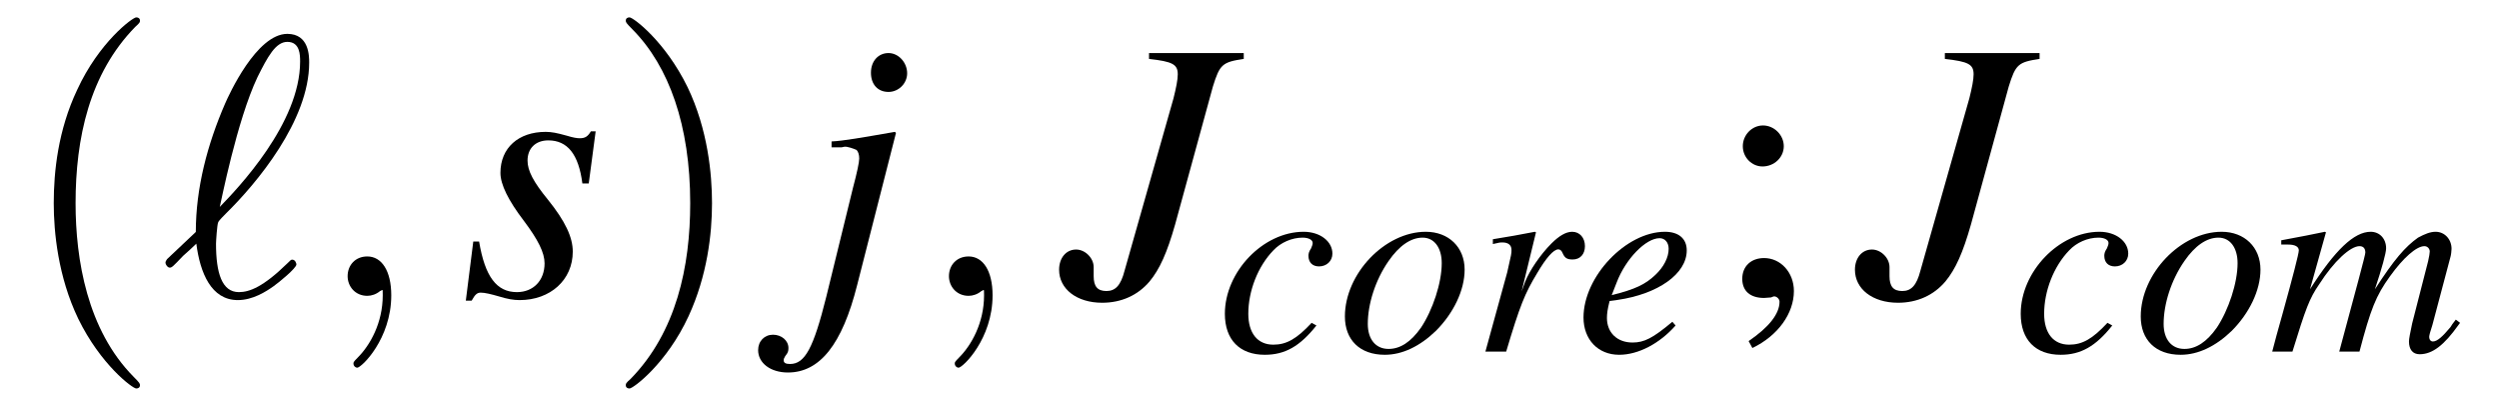
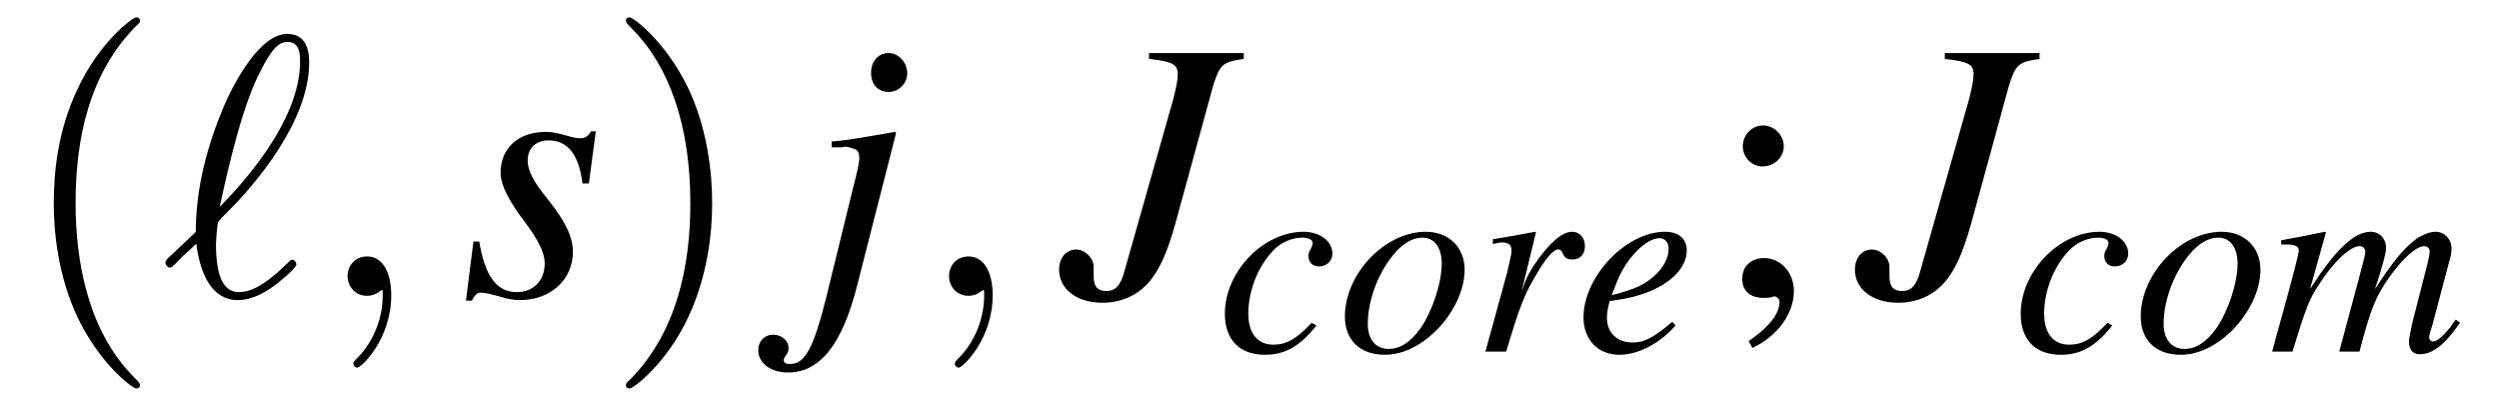
- <svg xmlns="http://www.w3.org/2000/svg" xmlns:xlink="http://www.w3.org/1999/xlink" viewBox="0 0 73.368 11.909" version="1.2">
+ <svg xmlns="http://www.w3.org/2000/svg" xmlns:xlink="http://www.w3.org/1999/xlink" width="73.368" height="11.909" viewBox="0 0 73.368 11.909">
  <defs>
    <g>
-       <symbol overflow="visible" id="glyph0-0">
-         <path style="stroke:none;" d="" />
-       </symbol>
-       <symbol overflow="visible" id="glyph0-1">
-         <path style="stroke:none;" d="M 3.609 2.625 C 3.609 2.578 3.609 2.562 3.422 2.375 C 2.062 1 1.719 -1.062 1.719 -2.719 C 1.719 -4.625 2.125 -6.516 3.469 -7.891 C 3.609 -8.016 3.609 -8.031 3.609 -8.078 C 3.609 -8.141 3.562 -8.172 3.5 -8.172 C 3.391 -8.172 2.406 -7.438 1.766 -6.047 C 1.203 -4.859 1.078 -3.641 1.078 -2.719 C 1.078 -1.875 1.203 -0.562 1.797 0.672 C 2.453 2.016 3.391 2.719 3.5 2.719 C 3.562 2.719 3.609 2.688 3.609 2.625 Z M 3.609 2.625 " />
-       </symbol>
-       <symbol overflow="visible" id="glyph0-2">
-         <path style="stroke:none;" d="M 3.156 -2.719 C 3.156 -3.578 3.031 -4.891 2.438 -6.125 C 1.781 -7.469 0.844 -8.172 0.734 -8.172 C 0.672 -8.172 0.625 -8.141 0.625 -8.078 C 0.625 -8.031 0.625 -8.016 0.828 -7.812 C 1.891 -6.734 2.516 -5 2.516 -2.719 C 2.516 -0.859 2.109 1.062 0.766 2.438 C 0.625 2.562 0.625 2.578 0.625 2.625 C 0.625 2.688 0.672 2.719 0.734 2.719 C 0.844 2.719 1.828 1.984 2.469 0.594 C 3.016 -0.594 3.156 -1.812 3.156 -2.719 Z M 3.156 -2.719 " />
-       </symbol>
-       <symbol overflow="visible" id="glyph1-0">
-         <path style="stroke:none;" d="" />
-       </symbol>
-       <symbol overflow="visible" id="glyph1-1">
-         <path style="stroke:none;" d="M 0.172 -1.078 C 0.156 -1.047 0.125 -1.016 0.125 -0.969 C 0.125 -0.922 0.188 -0.828 0.25 -0.828 C 0.312 -0.828 0.344 -0.859 0.641 -1.172 C 0.734 -1.25 0.953 -1.453 1.031 -1.531 C 1.141 -0.672 1.469 0.125 2.25 0.125 C 2.688 0.125 3.078 -0.125 3.297 -0.281 C 3.453 -0.391 3.969 -0.812 3.969 -0.922 C 3.969 -0.953 3.938 -1.062 3.844 -1.062 C 3.812 -1.062 3.797 -1.047 3.703 -0.953 C 3 -0.266 2.594 -0.109 2.281 -0.109 C 1.781 -0.109 1.609 -0.672 1.609 -1.531 C 1.609 -1.594 1.641 -2.094 1.672 -2.156 C 1.688 -2.188 1.688 -2.203 1.906 -2.422 C 2.797 -3.297 4.344 -5.141 4.344 -6.844 C 4.344 -7.031 4.344 -7.688 3.703 -7.688 C 2.797 -7.688 1.984 -5.891 1.875 -5.641 C 1.359 -4.453 1.016 -3.172 1.016 -1.875 Z M 1.719 -2.609 C 1.75 -2.719 2.219 -5.141 2.828 -6.422 C 3.125 -7.016 3.359 -7.453 3.703 -7.453 C 4.078 -7.453 4.078 -7.062 4.078 -6.875 C 4.078 -5.062 2.25 -3.156 1.719 -2.609 Z M 1.719 -2.609 " />
-       </symbol>
-       <symbol overflow="visible" id="glyph1-2">
-         <path style="stroke:none;" d="M 2.219 -0.016 C 2.219 -0.734 1.938 -1.156 1.516 -1.156 C 1.156 -1.156 0.938 -0.891 0.938 -0.578 C 0.938 -0.281 1.156 0 1.516 0 C 1.641 0 1.781 -0.047 1.891 -0.141 C 1.938 -0.156 1.938 -0.172 1.953 -0.172 C 1.969 -0.172 1.969 -0.156 1.969 -0.016 C 1.969 0.797 1.594 1.453 1.234 1.812 C 1.109 1.938 1.109 1.953 1.109 1.984 C 1.109 2.062 1.172 2.109 1.219 2.109 C 1.344 2.109 2.219 1.266 2.219 -0.016 Z M 2.219 -0.016 " />
-       </symbol>
-       <symbol overflow="visible" id="glyph2-0">
-         <path style="stroke:none;" d="" />
-       </symbol>
-       <symbol overflow="visible" id="glyph2-1">
-         <path style="stroke:none;" d="M 0.391 -1.594 L 0.172 0.141 L 0.344 0.141 C 0.438 -0.031 0.5 -0.094 0.609 -0.094 C 0.734 -0.094 0.922 -0.047 1.141 0.016 C 1.391 0.094 1.578 0.125 1.75 0.125 C 2.656 0.125 3.312 -0.469 3.312 -1.297 C 3.312 -1.719 3.094 -2.188 2.578 -2.828 C 2.156 -3.344 1.984 -3.672 1.984 -3.969 C 1.984 -4.328 2.219 -4.562 2.594 -4.562 C 3.156 -4.562 3.484 -4.156 3.594 -3.297 L 3.781 -3.297 L 3.984 -4.828 L 3.844 -4.828 C 3.75 -4.672 3.672 -4.625 3.516 -4.625 C 3.438 -4.625 3.328 -4.641 3.125 -4.703 C 2.844 -4.781 2.688 -4.812 2.516 -4.812 C 1.719 -4.812 1.188 -4.344 1.188 -3.609 C 1.188 -3.266 1.422 -2.797 1.875 -2.203 C 2.297 -1.641 2.484 -1.266 2.484 -0.953 C 2.484 -0.453 2.156 -0.109 1.672 -0.109 C 1.078 -0.109 0.734 -0.562 0.562 -1.594 Z M 0.391 -1.594 " />
-       </symbol>
-       <symbol overflow="visible" id="glyph2-2">
-         <path style="stroke:none;" d="M 2.688 -4.781 L 2.656 -4.812 C 1.672 -4.641 1.141 -4.547 0.797 -4.531 L 0.797 -4.359 L 1.094 -4.359 L 1.172 -4.375 C 1.25 -4.391 1.469 -4.312 1.531 -4.281 C 1.578 -4.234 1.609 -4.141 1.609 -4.031 C 1.609 -3.922 1.547 -3.625 1.422 -3.156 L 0.641 0.031 C 0.266 1.531 0.016 2 -0.422 2 C -0.547 2 -0.609 1.969 -0.609 1.891 C -0.609 1.844 -0.594 1.828 -0.562 1.766 C -0.484 1.672 -0.469 1.625 -0.469 1.531 C -0.469 1.312 -0.672 1.141 -0.922 1.141 C -1.172 1.141 -1.359 1.328 -1.359 1.594 C -1.359 1.969 -1 2.25 -0.484 2.25 C 0.453 2.25 1.109 1.422 1.547 -0.312 Z M 2.469 -7.125 C 2.172 -7.125 1.953 -6.891 1.953 -6.547 C 1.953 -6.203 2.156 -5.984 2.469 -5.984 C 2.766 -5.984 3.016 -6.234 3.016 -6.531 C 3.016 -6.844 2.766 -7.125 2.469 -7.125 Z M 2.469 -7.125 " />
-       </symbol>
-       <symbol overflow="visible" id="glyph2-3">
-         <path style="stroke:none;" d="M 5.359 -7.125 L 2.578 -7.125 L 2.578 -6.953 C 3.266 -6.875 3.422 -6.797 3.422 -6.5 C 3.422 -6.344 3.375 -6.109 3.297 -5.797 L 1.859 -0.734 C 1.75 -0.312 1.594 -0.141 1.328 -0.141 C 1.062 -0.141 0.953 -0.281 0.953 -0.578 C 0.953 -0.625 0.953 -0.672 0.953 -0.734 L 0.953 -0.844 C 0.953 -1.109 0.703 -1.359 0.438 -1.359 C 0.141 -1.359 -0.062 -1.109 -0.062 -0.766 C -0.062 -0.203 0.453 0.203 1.203 0.203 C 1.766 0.203 2.25 -0.016 2.594 -0.422 C 2.891 -0.781 3.109 -1.266 3.344 -2.094 L 4.453 -6.141 C 4.656 -6.797 4.734 -6.859 5.359 -6.953 Z M 5.359 -7.125 " />
-       </symbol>
-       <symbol overflow="visible" id="glyph3-0">
-         <path style="stroke:none;" d="" />
-       </symbol>
-       <symbol overflow="visible" id="glyph3-1">
-         <path style="stroke:none;" d="M 2.781 -0.844 C 2.344 -0.375 2.047 -0.203 1.656 -0.203 C 1.188 -0.203 0.922 -0.547 0.922 -1.109 C 0.922 -1.781 1.203 -2.5 1.656 -2.969 C 1.875 -3.203 2.203 -3.344 2.516 -3.344 C 2.688 -3.344 2.812 -3.281 2.812 -3.188 C 2.812 -3.141 2.797 -3.109 2.766 -3.031 C 2.703 -2.938 2.688 -2.875 2.688 -2.812 C 2.688 -2.609 2.812 -2.5 3 -2.5 C 3.219 -2.5 3.391 -2.656 3.391 -2.875 C 3.391 -3.234 3.031 -3.516 2.547 -3.516 C 1.359 -3.516 0.234 -2.344 0.234 -1.109 C 0.234 -0.344 0.672 0.094 1.406 0.094 C 2 0.094 2.438 -0.156 2.922 -0.766 Z M 2.781 -0.844 " />
-       </symbol>
-       <symbol overflow="visible" id="glyph3-2">
-         <path style="stroke:none;" d="M 2.594 -3.516 C 1.391 -3.516 0.219 -2.281 0.219 -1.031 C 0.219 -0.344 0.656 0.094 1.391 0.094 C 1.906 0.094 2.422 -0.156 2.891 -0.609 C 3.406 -1.125 3.734 -1.797 3.734 -2.406 C 3.734 -3.062 3.266 -3.516 2.594 -3.516 Z M 2.5 -3.344 C 2.844 -3.344 3.062 -3.047 3.062 -2.594 C 3.062 -2.016 2.797 -1.219 2.453 -0.703 C 2.156 -0.281 1.844 -0.078 1.5 -0.078 C 1.125 -0.078 0.891 -0.359 0.891 -0.812 C 0.891 -1.391 1.109 -2.094 1.5 -2.656 C 1.812 -3.109 2.156 -3.344 2.5 -3.344 Z M 2.5 -3.344 " />
-       </symbol>
-       <symbol overflow="visible" id="glyph3-3">
-         <path style="stroke:none;" d="M 0.969 0 C 1.375 -1.359 1.516 -1.703 1.875 -2.297 C 2.141 -2.75 2.359 -3 2.5 -3 C 2.547 -3 2.594 -2.969 2.625 -2.891 C 2.688 -2.75 2.75 -2.703 2.922 -2.703 C 3.141 -2.703 3.281 -2.859 3.281 -3.094 C 3.281 -3.344 3.125 -3.516 2.906 -3.516 C 2.719 -3.516 2.516 -3.391 2.297 -3.172 C 1.969 -2.844 1.656 -2.375 1.531 -2.062 L 1.422 -1.766 L 1.844 -3.5 L 1.812 -3.516 C 1.234 -3.406 1.156 -3.391 0.578 -3.297 L 0.578 -3.156 C 0.766 -3.203 0.797 -3.203 0.859 -3.203 C 1.031 -3.203 1.125 -3.125 1.125 -2.984 C 1.125 -2.875 1.125 -2.875 1 -2.328 L 0.359 0 Z M 0.969 0 " />
-       </symbol>
-       <symbol overflow="visible" id="glyph3-4">
-         <path style="stroke:none;" d="M 2.859 -0.875 C 2.281 -0.391 2.031 -0.266 1.688 -0.266 C 1.234 -0.266 0.938 -0.562 0.938 -0.984 C 0.938 -1.109 0.953 -1.234 1.016 -1.484 L 1.25 -1.516 C 2.438 -1.688 3.281 -2.281 3.281 -2.969 C 3.281 -3.312 3.047 -3.516 2.641 -3.516 C 1.5 -3.516 0.25 -2.203 0.25 -1 C 0.25 -0.359 0.672 0.094 1.297 0.094 C 1.859 0.094 2.484 -0.234 2.953 -0.766 Z M 1.219 -2.016 C 1.484 -2.719 2.078 -3.328 2.484 -3.328 C 2.641 -3.328 2.75 -3.203 2.75 -3.016 C 2.75 -2.766 2.609 -2.484 2.359 -2.25 C 2.062 -1.969 1.766 -1.828 1.078 -1.656 Z M 1.219 -2.016 " />
-       </symbol>
-       <symbol overflow="visible" id="glyph3-5">
-         <path style="stroke:none;" d="M 5.484 -0.938 C 5.406 -0.844 5.344 -0.75 5.328 -0.719 C 5.094 -0.438 4.938 -0.297 4.812 -0.297 C 4.75 -0.297 4.703 -0.344 4.703 -0.438 C 4.703 -0.469 4.734 -0.594 4.797 -0.781 L 5.328 -2.781 C 5.344 -2.828 5.359 -2.969 5.359 -3.016 C 5.359 -3.297 5.156 -3.516 4.891 -3.516 C 4.734 -3.516 4.578 -3.453 4.375 -3.344 C 4 -3.078 3.672 -2.703 3.109 -1.828 C 3.312 -2.438 3.438 -2.891 3.438 -3.031 C 3.438 -3.312 3.25 -3.516 2.984 -3.516 C 2.5 -3.516 1.938 -2.984 1.203 -1.828 L 1.672 -3.5 L 1.641 -3.516 C 1.188 -3.422 1.031 -3.391 0.359 -3.266 L 0.359 -3.141 L 0.562 -3.141 C 0.766 -3.141 0.875 -3.078 0.875 -2.969 C 0.875 -2.875 0.688 -2.156 0.406 -1.141 C 0.219 -0.484 0.203 -0.406 0.094 0 L 0.688 0 C 1.078 -1.266 1.188 -1.562 1.469 -1.969 C 1.906 -2.656 2.391 -3.094 2.656 -3.094 C 2.766 -3.094 2.828 -3.031 2.828 -2.906 C 2.828 -2.828 2.562 -1.859 2.062 0 L 2.656 0 C 2.984 -1.25 3.141 -1.641 3.547 -2.203 C 3.938 -2.75 4.328 -3.094 4.562 -3.094 C 4.656 -3.094 4.719 -3.016 4.719 -2.938 C 4.719 -2.891 4.703 -2.797 4.672 -2.656 L 4.203 -0.828 C 4.141 -0.531 4.109 -0.375 4.109 -0.297 C 4.109 -0.062 4.219 0.078 4.422 0.078 C 4.797 0.078 5.141 -0.188 5.562 -0.781 L 5.609 -0.844 Z M 5.484 -0.938 " />
-       </symbol>
-       <symbol overflow="visible" id="glyph4-0">
-         <path style="stroke:none;" d="" />
-       </symbol>
-       <symbol overflow="visible" id="glyph4-1">
-         <path style="stroke:none;" d="M 1.172 1.531 C 1.922 1.172 2.391 0.516 2.391 -0.141 C 2.391 -0.688 2 -1.109 1.516 -1.109 C 1.141 -1.109 0.875 -0.875 0.875 -0.5 C 0.875 -0.141 1.109 0.062 1.516 0.062 C 1.578 0.062 1.656 0.047 1.719 0.047 C 1.797 0.016 1.797 0.016 1.812 0.016 C 1.891 0.016 1.969 0.094 1.969 0.172 C 1.969 0.531 1.656 0.922 1.062 1.328 Z M 1.484 -5 C 1.156 -5 0.891 -4.719 0.891 -4.391 C 0.891 -4.062 1.156 -3.797 1.469 -3.797 C 1.812 -3.797 2.094 -4.062 2.094 -4.391 C 2.094 -4.719 1.812 -5 1.484 -5 Z M 1.484 -5 " />
-       </symbol>
+       <g id="glyph-0-0">
+ </g>
+       <g id="glyph-0-1">
+         <path d="M 3.609 2.625 C 3.609 2.578 3.609 2.562 3.422 2.375 C 2.062 1 1.719 -1.062 1.719 -2.719 C 1.719 -4.625 2.125 -6.516 3.469 -7.891 C 3.609 -8.016 3.609 -8.031 3.609 -8.078 C 3.609 -8.141 3.562 -8.172 3.5 -8.172 C 3.391 -8.172 2.406 -7.438 1.766 -6.047 C 1.203 -4.859 1.078 -3.641 1.078 -2.719 C 1.078 -1.875 1.203 -0.562 1.797 0.672 C 2.453 2.016 3.391 2.719 3.5 2.719 C 3.562 2.719 3.609 2.688 3.609 2.625 Z M 3.609 2.625 " />
+       </g>
+       <g id="glyph-0-2">
+         <path d="M 3.156 -2.719 C 3.156 -3.578 3.031 -4.891 2.438 -6.125 C 1.781 -7.469 0.844 -8.172 0.734 -8.172 C 0.672 -8.172 0.625 -8.141 0.625 -8.078 C 0.625 -8.031 0.625 -8.016 0.828 -7.812 C 1.891 -6.734 2.516 -5 2.516 -2.719 C 2.516 -0.859 2.109 1.062 0.766 2.438 C 0.625 2.562 0.625 2.578 0.625 2.625 C 0.625 2.688 0.672 2.719 0.734 2.719 C 0.844 2.719 1.828 1.984 2.469 0.594 C 3.016 -0.594 3.156 -1.812 3.156 -2.719 Z M 3.156 -2.719 " />
+       </g>
+       <g id="glyph-1-0">
+ </g>
+       <g id="glyph-1-1">
+         <path d="M 0.172 -1.078 C 0.156 -1.047 0.125 -1.016 0.125 -0.969 C 0.125 -0.922 0.188 -0.828 0.25 -0.828 C 0.312 -0.828 0.344 -0.859 0.641 -1.172 C 0.734 -1.25 0.953 -1.453 1.031 -1.531 C 1.141 -0.672 1.469 0.125 2.25 0.125 C 2.688 0.125 3.078 -0.125 3.297 -0.281 C 3.453 -0.391 3.969 -0.812 3.969 -0.922 C 3.969 -0.953 3.938 -1.062 3.844 -1.062 C 3.812 -1.062 3.797 -1.047 3.703 -0.953 C 3 -0.266 2.594 -0.109 2.281 -0.109 C 1.781 -0.109 1.609 -0.672 1.609 -1.531 C 1.609 -1.594 1.641 -2.094 1.672 -2.156 C 1.688 -2.188 1.688 -2.203 1.906 -2.422 C 2.797 -3.297 4.344 -5.141 4.344 -6.844 C 4.344 -7.031 4.344 -7.688 3.703 -7.688 C 2.797 -7.688 1.984 -5.891 1.875 -5.641 C 1.359 -4.453 1.016 -3.172 1.016 -1.875 Z M 1.719 -2.609 C 1.75 -2.719 2.219 -5.141 2.828 -6.422 C 3.125 -7.016 3.359 -7.453 3.703 -7.453 C 4.078 -7.453 4.078 -7.062 4.078 -6.875 C 4.078 -5.062 2.25 -3.156 1.719 -2.609 Z M 1.719 -2.609 " />
+       </g>
+       <g id="glyph-1-2">
+         <path d="M 2.219 -0.016 C 2.219 -0.734 1.938 -1.156 1.516 -1.156 C 1.156 -1.156 0.938 -0.891 0.938 -0.578 C 0.938 -0.281 1.156 0 1.516 0 C 1.641 0 1.781 -0.047 1.891 -0.141 C 1.938 -0.156 1.938 -0.172 1.953 -0.172 C 1.969 -0.172 1.969 -0.156 1.969 -0.016 C 1.969 0.797 1.594 1.453 1.234 1.812 C 1.109 1.938 1.109 1.953 1.109 1.984 C 1.109 2.062 1.172 2.109 1.219 2.109 C 1.344 2.109 2.219 1.266 2.219 -0.016 Z M 2.219 -0.016 " />
+       </g>
+       <g id="glyph-2-0">
+ </g>
+       <g id="glyph-2-1">
+         <path d="M 0.391 -1.594 L 0.172 0.141 L 0.344 0.141 C 0.438 -0.031 0.5 -0.094 0.609 -0.094 C 0.734 -0.094 0.922 -0.047 1.141 0.016 C 1.391 0.094 1.578 0.125 1.75 0.125 C 2.656 0.125 3.312 -0.469 3.312 -1.297 C 3.312 -1.719 3.094 -2.188 2.578 -2.828 C 2.156 -3.344 1.984 -3.672 1.984 -3.969 C 1.984 -4.328 2.219 -4.562 2.594 -4.562 C 3.156 -4.562 3.484 -4.156 3.594 -3.297 L 3.781 -3.297 L 3.984 -4.828 L 3.844 -4.828 C 3.75 -4.672 3.672 -4.625 3.516 -4.625 C 3.438 -4.625 3.328 -4.641 3.125 -4.703 C 2.844 -4.781 2.688 -4.812 2.516 -4.812 C 1.719 -4.812 1.188 -4.344 1.188 -3.609 C 1.188 -3.266 1.422 -2.797 1.875 -2.203 C 2.297 -1.641 2.484 -1.266 2.484 -0.953 C 2.484 -0.453 2.156 -0.109 1.672 -0.109 C 1.078 -0.109 0.734 -0.562 0.562 -1.594 Z M 0.391 -1.594 " />
+       </g>
+       <g id="glyph-2-2">
+         <path d="M 2.688 -4.781 L 2.656 -4.812 C 1.672 -4.641 1.141 -4.547 0.797 -4.531 L 0.797 -4.359 L 1.094 -4.359 L 1.172 -4.375 C 1.25 -4.391 1.469 -4.312 1.531 -4.281 C 1.578 -4.234 1.609 -4.141 1.609 -4.031 C 1.609 -3.922 1.547 -3.625 1.422 -3.156 L 0.641 0.031 C 0.266 1.531 0.016 2 -0.422 2 C -0.547 2 -0.609 1.969 -0.609 1.891 C -0.609 1.844 -0.594 1.828 -0.562 1.766 C -0.484 1.672 -0.469 1.625 -0.469 1.531 C -0.469 1.312 -0.672 1.141 -0.922 1.141 C -1.172 1.141 -1.359 1.328 -1.359 1.594 C -1.359 1.969 -1 2.25 -0.484 2.25 C 0.453 2.25 1.109 1.422 1.547 -0.312 Z M 2.469 -7.125 C 2.172 -7.125 1.953 -6.891 1.953 -6.547 C 1.953 -6.203 2.156 -5.984 2.469 -5.984 C 2.766 -5.984 3.016 -6.234 3.016 -6.531 C 3.016 -6.844 2.766 -7.125 2.469 -7.125 Z M 2.469 -7.125 " />
+       </g>
+       <g id="glyph-2-3">
+         <path d="M 5.359 -7.125 L 2.578 -7.125 L 2.578 -6.953 C 3.266 -6.875 3.422 -6.797 3.422 -6.5 C 3.422 -6.344 3.375 -6.109 3.297 -5.797 L 1.859 -0.734 C 1.75 -0.312 1.594 -0.141 1.328 -0.141 C 1.062 -0.141 0.953 -0.281 0.953 -0.578 C 0.953 -0.625 0.953 -0.672 0.953 -0.734 L 0.953 -0.844 C 0.953 -1.109 0.703 -1.359 0.438 -1.359 C 0.141 -1.359 -0.062 -1.109 -0.062 -0.766 C -0.062 -0.203 0.453 0.203 1.203 0.203 C 1.766 0.203 2.25 -0.016 2.594 -0.422 C 2.891 -0.781 3.109 -1.266 3.344 -2.094 L 4.453 -6.141 C 4.656 -6.797 4.734 -6.859 5.359 -6.953 Z M 5.359 -7.125 " />
+       </g>
+       <g id="glyph-3-0">
+ </g>
+       <g id="glyph-3-1">
+         <path d="M 2.781 -0.844 C 2.344 -0.375 2.047 -0.203 1.656 -0.203 C 1.188 -0.203 0.922 -0.547 0.922 -1.109 C 0.922 -1.781 1.203 -2.5 1.656 -2.969 C 1.875 -3.203 2.203 -3.344 2.516 -3.344 C 2.688 -3.344 2.812 -3.281 2.812 -3.188 C 2.812 -3.141 2.797 -3.109 2.766 -3.031 C 2.703 -2.938 2.688 -2.875 2.688 -2.812 C 2.688 -2.609 2.812 -2.5 3 -2.5 C 3.219 -2.5 3.391 -2.656 3.391 -2.875 C 3.391 -3.234 3.031 -3.516 2.547 -3.516 C 1.359 -3.516 0.234 -2.344 0.234 -1.109 C 0.234 -0.344 0.672 0.094 1.406 0.094 C 2 0.094 2.438 -0.156 2.922 -0.766 Z M 2.781 -0.844 " />
+       </g>
+       <g id="glyph-3-2">
+         <path d="M 2.594 -3.516 C 1.391 -3.516 0.219 -2.281 0.219 -1.031 C 0.219 -0.344 0.656 0.094 1.391 0.094 C 1.906 0.094 2.422 -0.156 2.891 -0.609 C 3.406 -1.125 3.734 -1.797 3.734 -2.406 C 3.734 -3.062 3.266 -3.516 2.594 -3.516 Z M 2.5 -3.344 C 2.844 -3.344 3.062 -3.047 3.062 -2.594 C 3.062 -2.016 2.797 -1.219 2.453 -0.703 C 2.156 -0.281 1.844 -0.078 1.5 -0.078 C 1.125 -0.078 0.891 -0.359 0.891 -0.812 C 0.891 -1.391 1.109 -2.094 1.5 -2.656 C 1.812 -3.109 2.156 -3.344 2.5 -3.344 Z M 2.5 -3.344 " />
+       </g>
+       <g id="glyph-3-3">
+         <path d="M 0.969 0 C 1.375 -1.359 1.516 -1.703 1.875 -2.297 C 2.141 -2.75 2.359 -3 2.5 -3 C 2.547 -3 2.594 -2.969 2.625 -2.891 C 2.688 -2.75 2.75 -2.703 2.922 -2.703 C 3.141 -2.703 3.281 -2.859 3.281 -3.094 C 3.281 -3.344 3.125 -3.516 2.906 -3.516 C 2.719 -3.516 2.516 -3.391 2.297 -3.172 C 1.969 -2.844 1.656 -2.375 1.531 -2.062 L 1.422 -1.766 L 1.844 -3.5 L 1.812 -3.516 C 1.234 -3.406 1.156 -3.391 0.578 -3.297 L 0.578 -3.156 C 0.766 -3.203 0.797 -3.203 0.859 -3.203 C 1.031 -3.203 1.125 -3.125 1.125 -2.984 C 1.125 -2.875 1.125 -2.875 1 -2.328 L 0.359 0 Z M 0.969 0 " />
+       </g>
+       <g id="glyph-3-4">
+         <path d="M 2.859 -0.875 C 2.281 -0.391 2.031 -0.266 1.688 -0.266 C 1.234 -0.266 0.938 -0.562 0.938 -0.984 C 0.938 -1.109 0.953 -1.234 1.016 -1.484 L 1.25 -1.516 C 2.438 -1.688 3.281 -2.281 3.281 -2.969 C 3.281 -3.312 3.047 -3.516 2.641 -3.516 C 1.5 -3.516 0.25 -2.203 0.25 -1 C 0.25 -0.359 0.672 0.094 1.297 0.094 C 1.859 0.094 2.484 -0.234 2.953 -0.766 Z M 1.219 -2.016 C 1.484 -2.719 2.078 -3.328 2.484 -3.328 C 2.641 -3.328 2.75 -3.203 2.75 -3.016 C 2.75 -2.766 2.609 -2.484 2.359 -2.25 C 2.062 -1.969 1.766 -1.828 1.078 -1.656 Z M 1.219 -2.016 " />
+       </g>
+       <g id="glyph-3-5">
+         <path d="M 5.484 -0.938 C 5.406 -0.844 5.344 -0.75 5.328 -0.719 C 5.094 -0.438 4.938 -0.297 4.812 -0.297 C 4.75 -0.297 4.703 -0.344 4.703 -0.438 C 4.703 -0.469 4.734 -0.594 4.797 -0.781 L 5.328 -2.781 C 5.344 -2.828 5.359 -2.969 5.359 -3.016 C 5.359 -3.297 5.156 -3.516 4.891 -3.516 C 4.734 -3.516 4.578 -3.453 4.375 -3.344 C 4 -3.078 3.672 -2.703 3.109 -1.828 C 3.312 -2.438 3.438 -2.891 3.438 -3.031 C 3.438 -3.312 3.25 -3.516 2.984 -3.516 C 2.5 -3.516 1.938 -2.984 1.203 -1.828 L 1.672 -3.5 L 1.641 -3.516 C 1.188 -3.422 1.031 -3.391 0.359 -3.266 L 0.359 -3.141 L 0.562 -3.141 C 0.766 -3.141 0.875 -3.078 0.875 -2.969 C 0.875 -2.875 0.688 -2.156 0.406 -1.141 C 0.219 -0.484 0.203 -0.406 0.094 0 L 0.688 0 C 1.078 -1.266 1.188 -1.562 1.469 -1.969 C 1.906 -2.656 2.391 -3.094 2.656 -3.094 C 2.766 -3.094 2.828 -3.031 2.828 -2.906 C 2.828 -2.828 2.562 -1.859 2.062 0 L 2.656 0 C 2.984 -1.25 3.141 -1.641 3.547 -2.203 C 3.938 -2.75 4.328 -3.094 4.562 -3.094 C 4.656 -3.094 4.719 -3.016 4.719 -2.938 C 4.719 -2.891 4.703 -2.797 4.672 -2.656 L 4.203 -0.828 C 4.141 -0.531 4.109 -0.375 4.109 -0.297 C 4.109 -0.062 4.219 0.078 4.422 0.078 C 4.797 0.078 5.141 -0.188 5.562 -0.781 L 5.609 -0.844 Z M 5.484 -0.938 " />
+       </g>
+       <g id="glyph-4-0">
+ </g>
+       <g id="glyph-4-1">
+         <path d="M 1.172 1.531 C 1.922 1.172 2.391 0.516 2.391 -0.141 C 2.391 -0.688 2 -1.109 1.516 -1.109 C 1.141 -1.109 0.875 -0.875 0.875 -0.5 C 0.875 -0.141 1.109 0.062 1.516 0.062 C 1.578 0.062 1.656 0.047 1.719 0.047 C 1.797 0.016 1.797 0.016 1.812 0.016 C 1.891 0.016 1.969 0.094 1.969 0.172 C 1.969 0.531 1.656 0.922 1.062 1.328 Z M 1.484 -5 C 1.156 -5 0.891 -4.719 0.891 -4.391 C 0.891 -4.062 1.156 -3.797 1.469 -3.797 C 1.812 -3.797 2.094 -4.062 2.094 -4.391 C 2.094 -4.719 1.812 -5 1.484 -5 Z M 1.484 -5 " />
+       </g>
    </g>
-     <clipPath id="clip1">
-       <path d="M 1 0 L 5 0 L 5 11.91 L 1 11.91 Z M 1 0 " />
+     <clipPath id="clip-0">
+       <path clip-rule="nonzero" d="M 1 0 L 5 0 L 5 11.91 L 1 11.91 Z M 1 0 " />
    </clipPath>
-     <clipPath id="clip2">
-       <path d="M 18 0 L 21 0 L 21 11.91 L 18 11.91 Z M 18 0 " />
+     <clipPath id="clip-1">
+       <path clip-rule="nonzero" d="M 18 0 L 21 0 L 21 11.91 L 18 11.91 Z M 18 0 " />
    </clipPath>
  </defs>
-   <g id="surface1">
-     <g clip-path="url(#clip1)" clip-rule="nonzero">
-       <g style="fill:rgb(0%,0%,0%);fill-opacity:1;">
-         <use xlink:href="#glyph0-1" x="0.5" y="8.682" />
-       </g>
-     </g>
-     <g style="fill:rgb(0%,0%,0%);fill-opacity:1;">
-       <use xlink:href="#glyph1-1" x="4.733" y="8.682" />
-     </g>
-     <g style="fill:rgb(0%,0%,0%);fill-opacity:1;">
-       <use xlink:href="#glyph1-2" x="9.268" y="8.682" />
-     </g>
-     <g style="fill:rgb(0%,0%,0%);fill-opacity:1;">
-       <use xlink:href="#glyph2-1" x="13.504" y="8.682" />
-     </g>
-     <g clip-path="url(#clip2)" clip-rule="nonzero">
-       <g style="fill:rgb(0%,0%,0%);fill-opacity:1;">
-         <use xlink:href="#glyph0-2" x="17.748" y="8.682" />
-       </g>
-     </g>
-     <g style="fill:rgb(0%,0%,0%);fill-opacity:1;">
-       <use xlink:href="#glyph2-2" x="23.617" y="8.682" />
-     </g>
-     <g style="fill:rgb(0%,0%,0%);fill-opacity:1;">
-       <use xlink:href="#glyph1-2" x="26.922" y="8.682" />
-     </g>
-     <g style="fill:rgb(0%,0%,0%);fill-opacity:1;">
-       <use xlink:href="#glyph2-3" x="31.156" y="8.682" />
-     </g>
-     <g style="fill:rgb(0%,0%,0%);fill-opacity:1;">
-       <use xlink:href="#glyph3-1" x="35.727" y="10.318" />
-       <use xlink:href="#glyph3-2" x="39.266" y="10.318" />
-       <use xlink:href="#glyph3-3" x="43.251" y="10.318" />
-     </g>
-     <g style="fill:rgb(0%,0%,0%);fill-opacity:1;">
-       <use xlink:href="#glyph3-4" x="46.24" y="10.318" />
-     </g>
-     <g style="fill:rgb(0%,0%,0%);fill-opacity:1;">
-       <use xlink:href="#glyph4-1" x="50.276" y="8.682" />
-     </g>
-     <g style="fill:rgb(0%,0%,0%);fill-opacity:1;">
-       <use xlink:href="#glyph2-3" x="54.521" y="8.682" />
-     </g>
-     <g style="fill:rgb(0%,0%,0%);fill-opacity:1;">
-       <use xlink:href="#glyph3-1" x="59.092" y="10.318" />
-       <use xlink:href="#glyph3-2" x="62.631" y="10.318" />
-       <use xlink:href="#glyph3-5" x="66.616" y="10.318" />
+   <g clip-path="url(#clip-0)">
+     <g fill="rgb(0%, 0%, 0%)" fill-opacity="1">
+       <use xlink:href="#glyph-0-1" x="0.5" y="8.682" />
    </g>
  </g>
+   <g fill="rgb(0%, 0%, 0%)" fill-opacity="1">
+     <use xlink:href="#glyph-1-1" x="4.732" y="8.682" />
+   </g>
+   <g fill="rgb(0%, 0%, 0%)" fill-opacity="1">
+     <use xlink:href="#glyph-1-2" x="9.267" y="8.682" />
+   </g>
+   <g fill="rgb(0%, 0%, 0%)" fill-opacity="1">
+     <use xlink:href="#glyph-2-1" x="13.508" y="8.682" />
+   </g>
+   <g clip-path="url(#clip-1)">
+     <g fill="rgb(0%, 0%, 0%)" fill-opacity="1">
+       <use xlink:href="#glyph-0-2" x="17.752" y="8.682" />
+     </g>
+   </g>
+   <g fill="rgb(0%, 0%, 0%)" fill-opacity="1">
+     <use xlink:href="#glyph-2-2" x="23.62" y="8.682" />
+   </g>
+   <g fill="rgb(0%, 0%, 0%)" fill-opacity="1">
+     <use xlink:href="#glyph-1-2" x="26.925" y="8.682" />
+   </g>
+   <g fill="rgb(0%, 0%, 0%)" fill-opacity="1">
+     <use xlink:href="#glyph-2-3" x="31.156" y="8.682" />
+   </g>
+   <g fill="rgb(0%, 0%, 0%)" fill-opacity="1">
+     <use xlink:href="#glyph-3-1" x="35.727" y="10.318" />
+     <use xlink:href="#glyph-3-2" x="39.266" y="10.318" />
+     <use xlink:href="#glyph-3-3" x="43.251" y="10.318" />
+   </g>
+   <g fill="rgb(0%, 0%, 0%)" fill-opacity="1">
+     <use xlink:href="#glyph-3-4" x="46.24" y="10.318" />
+   </g>
+   <g fill="rgb(0%, 0%, 0%)" fill-opacity="1">
+     <use xlink:href="#glyph-4-1" x="50.276" y="8.682" />
+   </g>
+   <g fill="rgb(0%, 0%, 0%)" fill-opacity="1">
+     <use xlink:href="#glyph-2-3" x="54.52" y="8.682" />
+   </g>
+   <g fill="rgb(0%, 0%, 0%)" fill-opacity="1">
+     <use xlink:href="#glyph-3-1" x="59.092" y="10.318" />
+     <use xlink:href="#glyph-3-2" x="62.631" y="10.318" />
+     <use xlink:href="#glyph-3-5" x="66.616" y="10.318" />
+   </g>
</svg>
